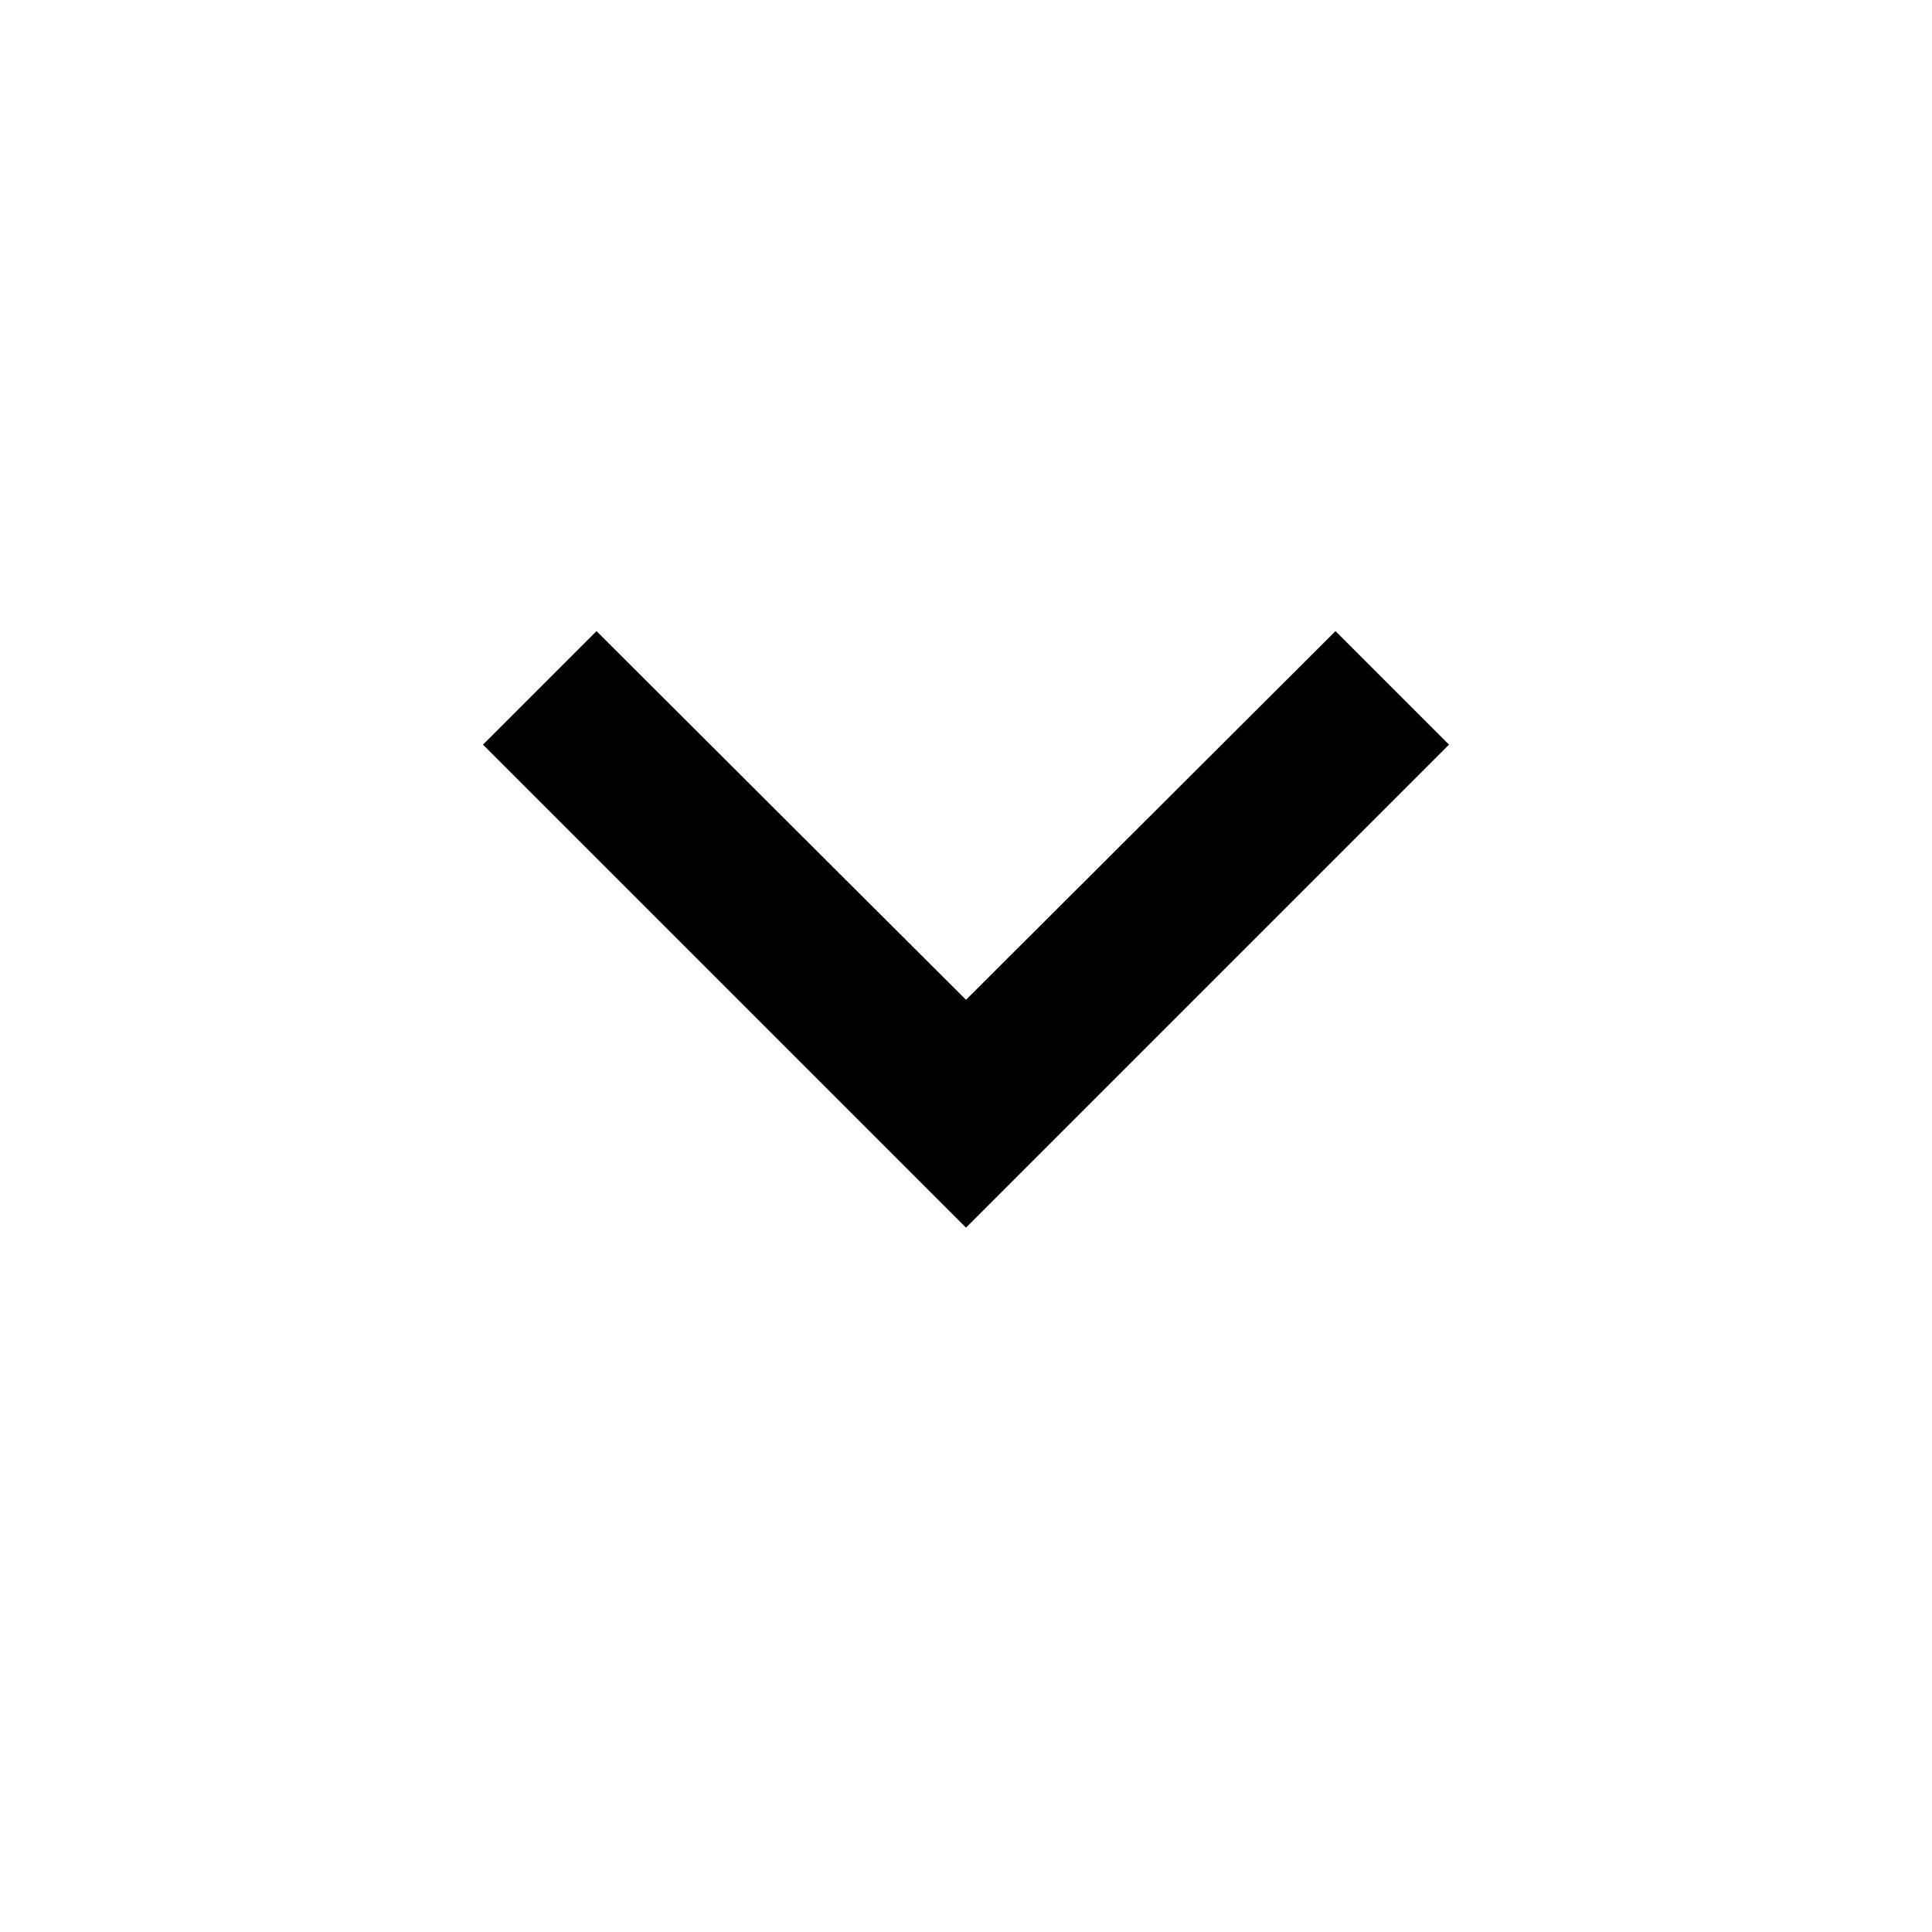
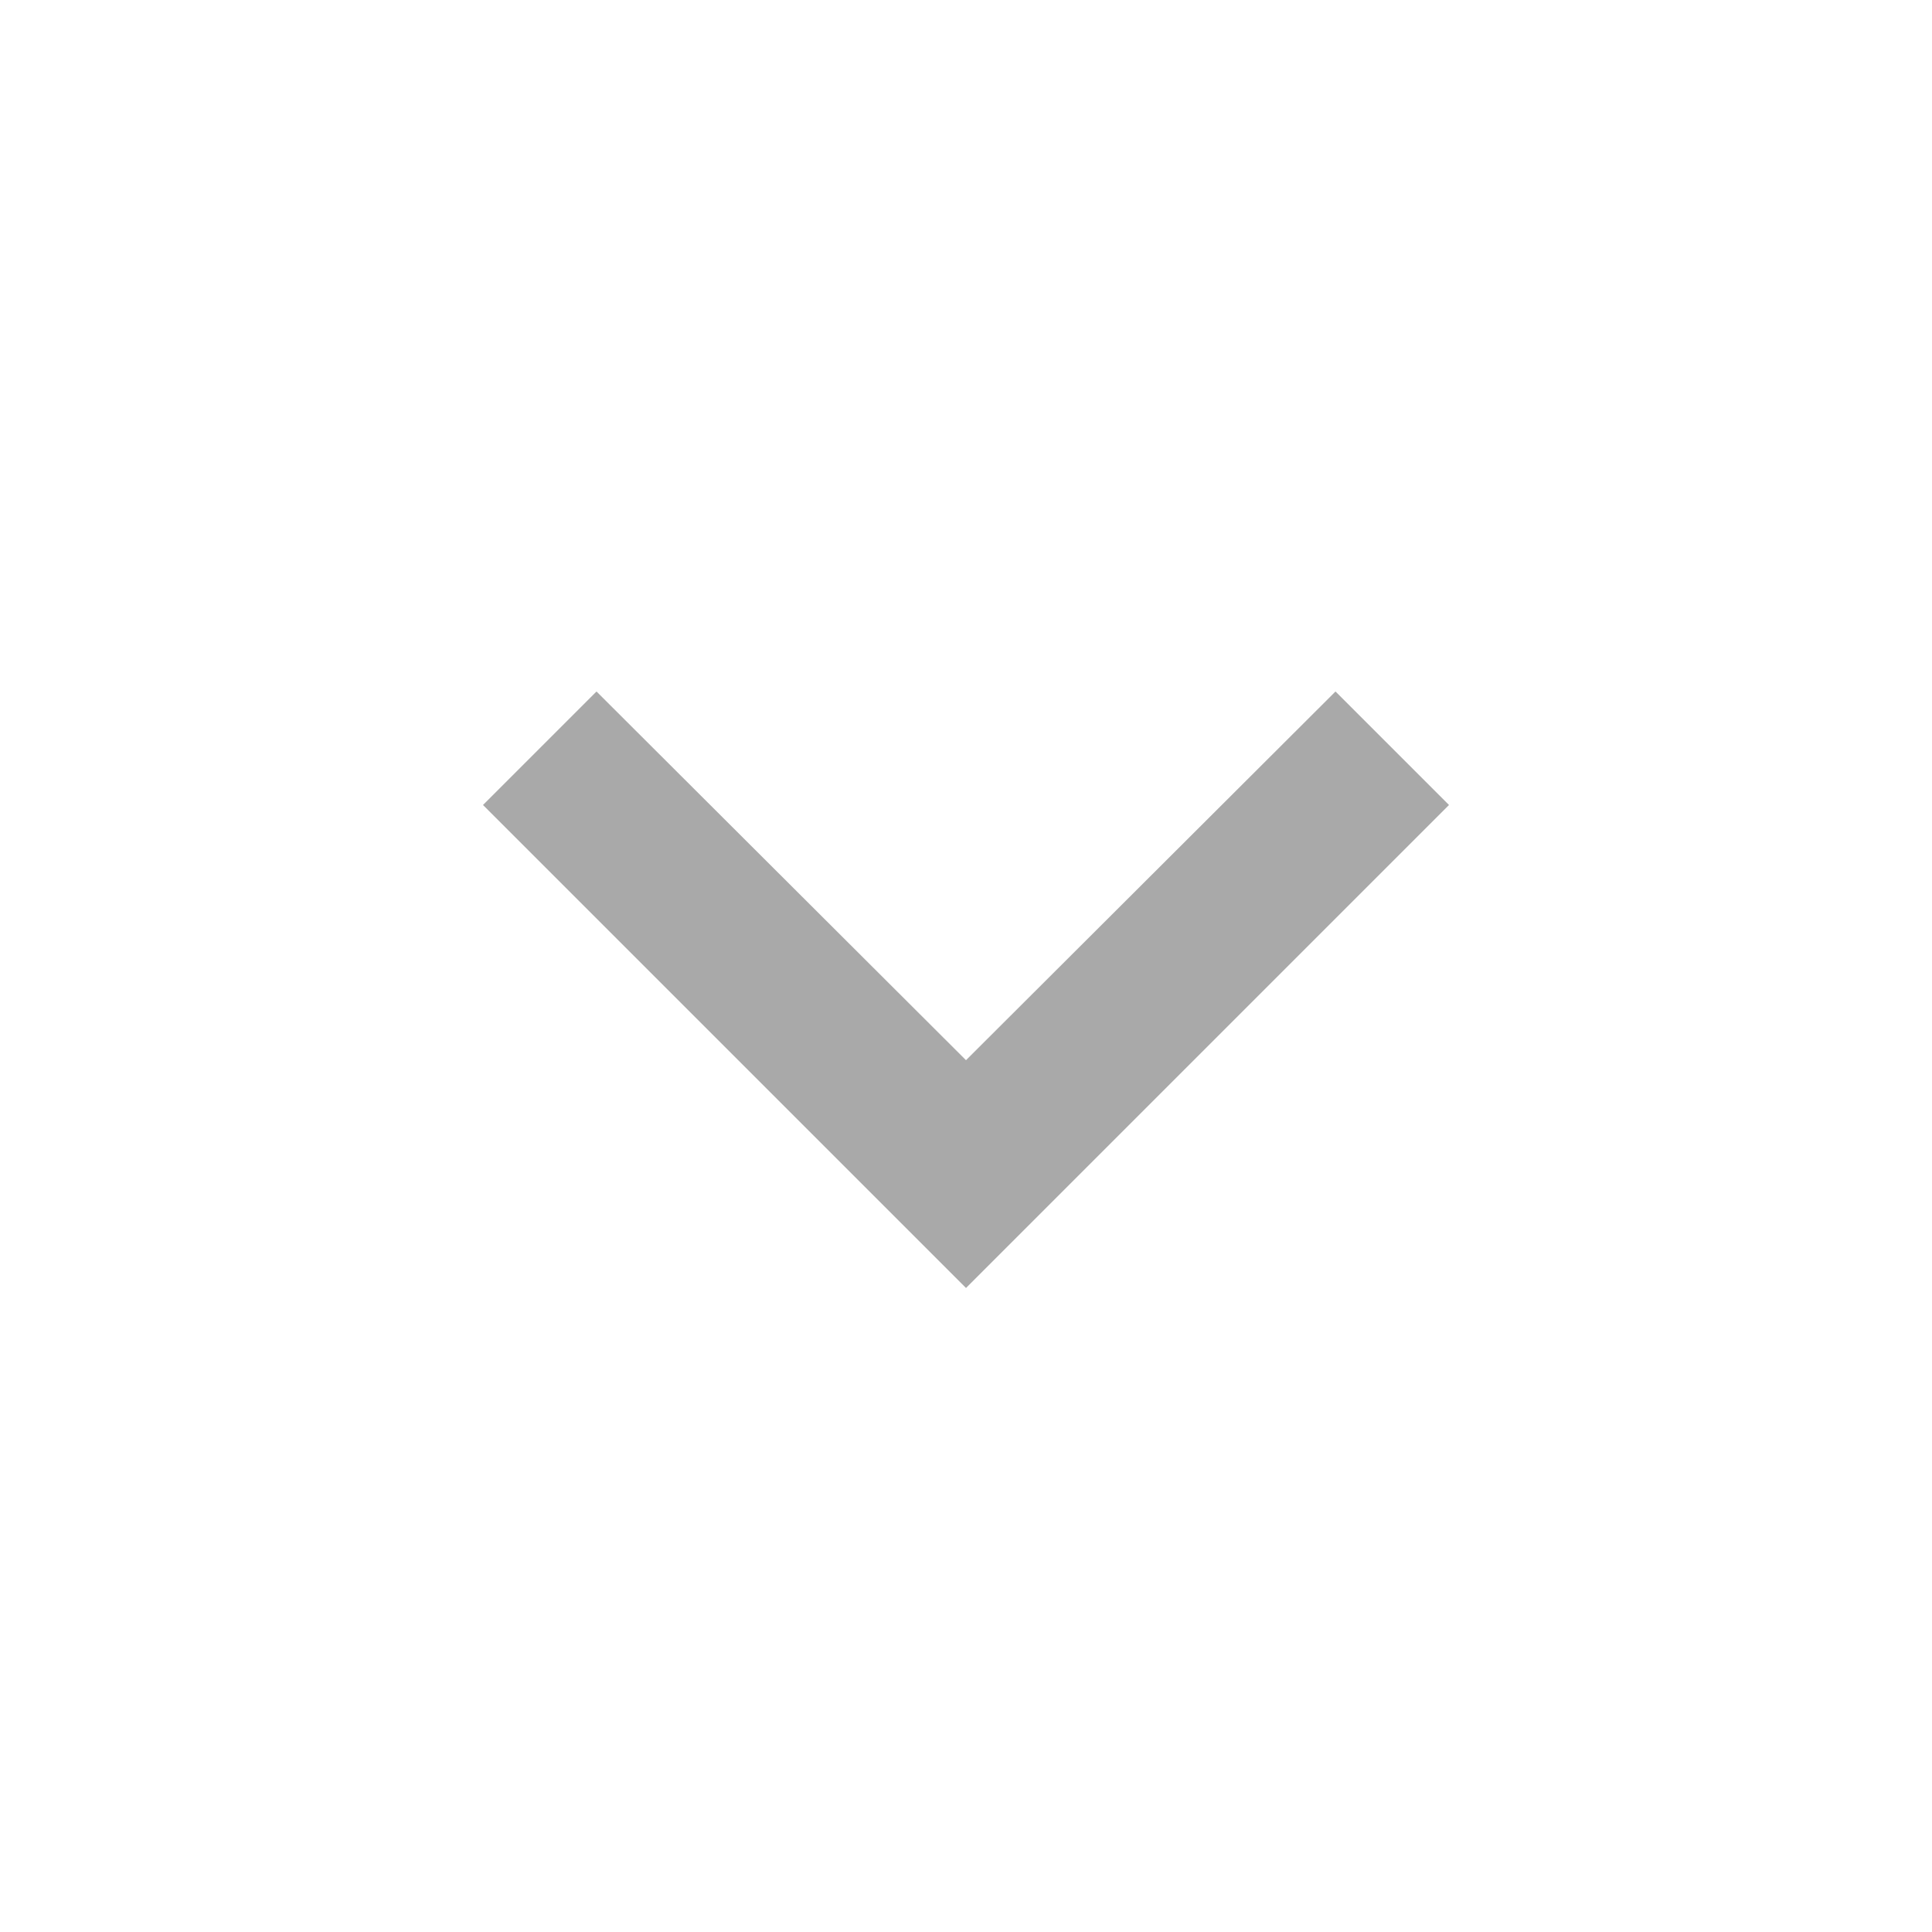
<svg xmlns="http://www.w3.org/2000/svg" version="1.1" width="1024" height="1024" viewBox="0 0 1024 1024">
  <g id="icomoon-ignore">
</g>
-   <path fill="#000" d="M316.16 334.507l195.84 195.413 195.84-195.413 60.16 60.16-256 256-256-256z" />
+   <path fill="#a9a9a9" d="M707.84 366.507l-195.84 195.413-195.84-195.413-60.16 60.16 256 256 256-256z" />
</svg>
